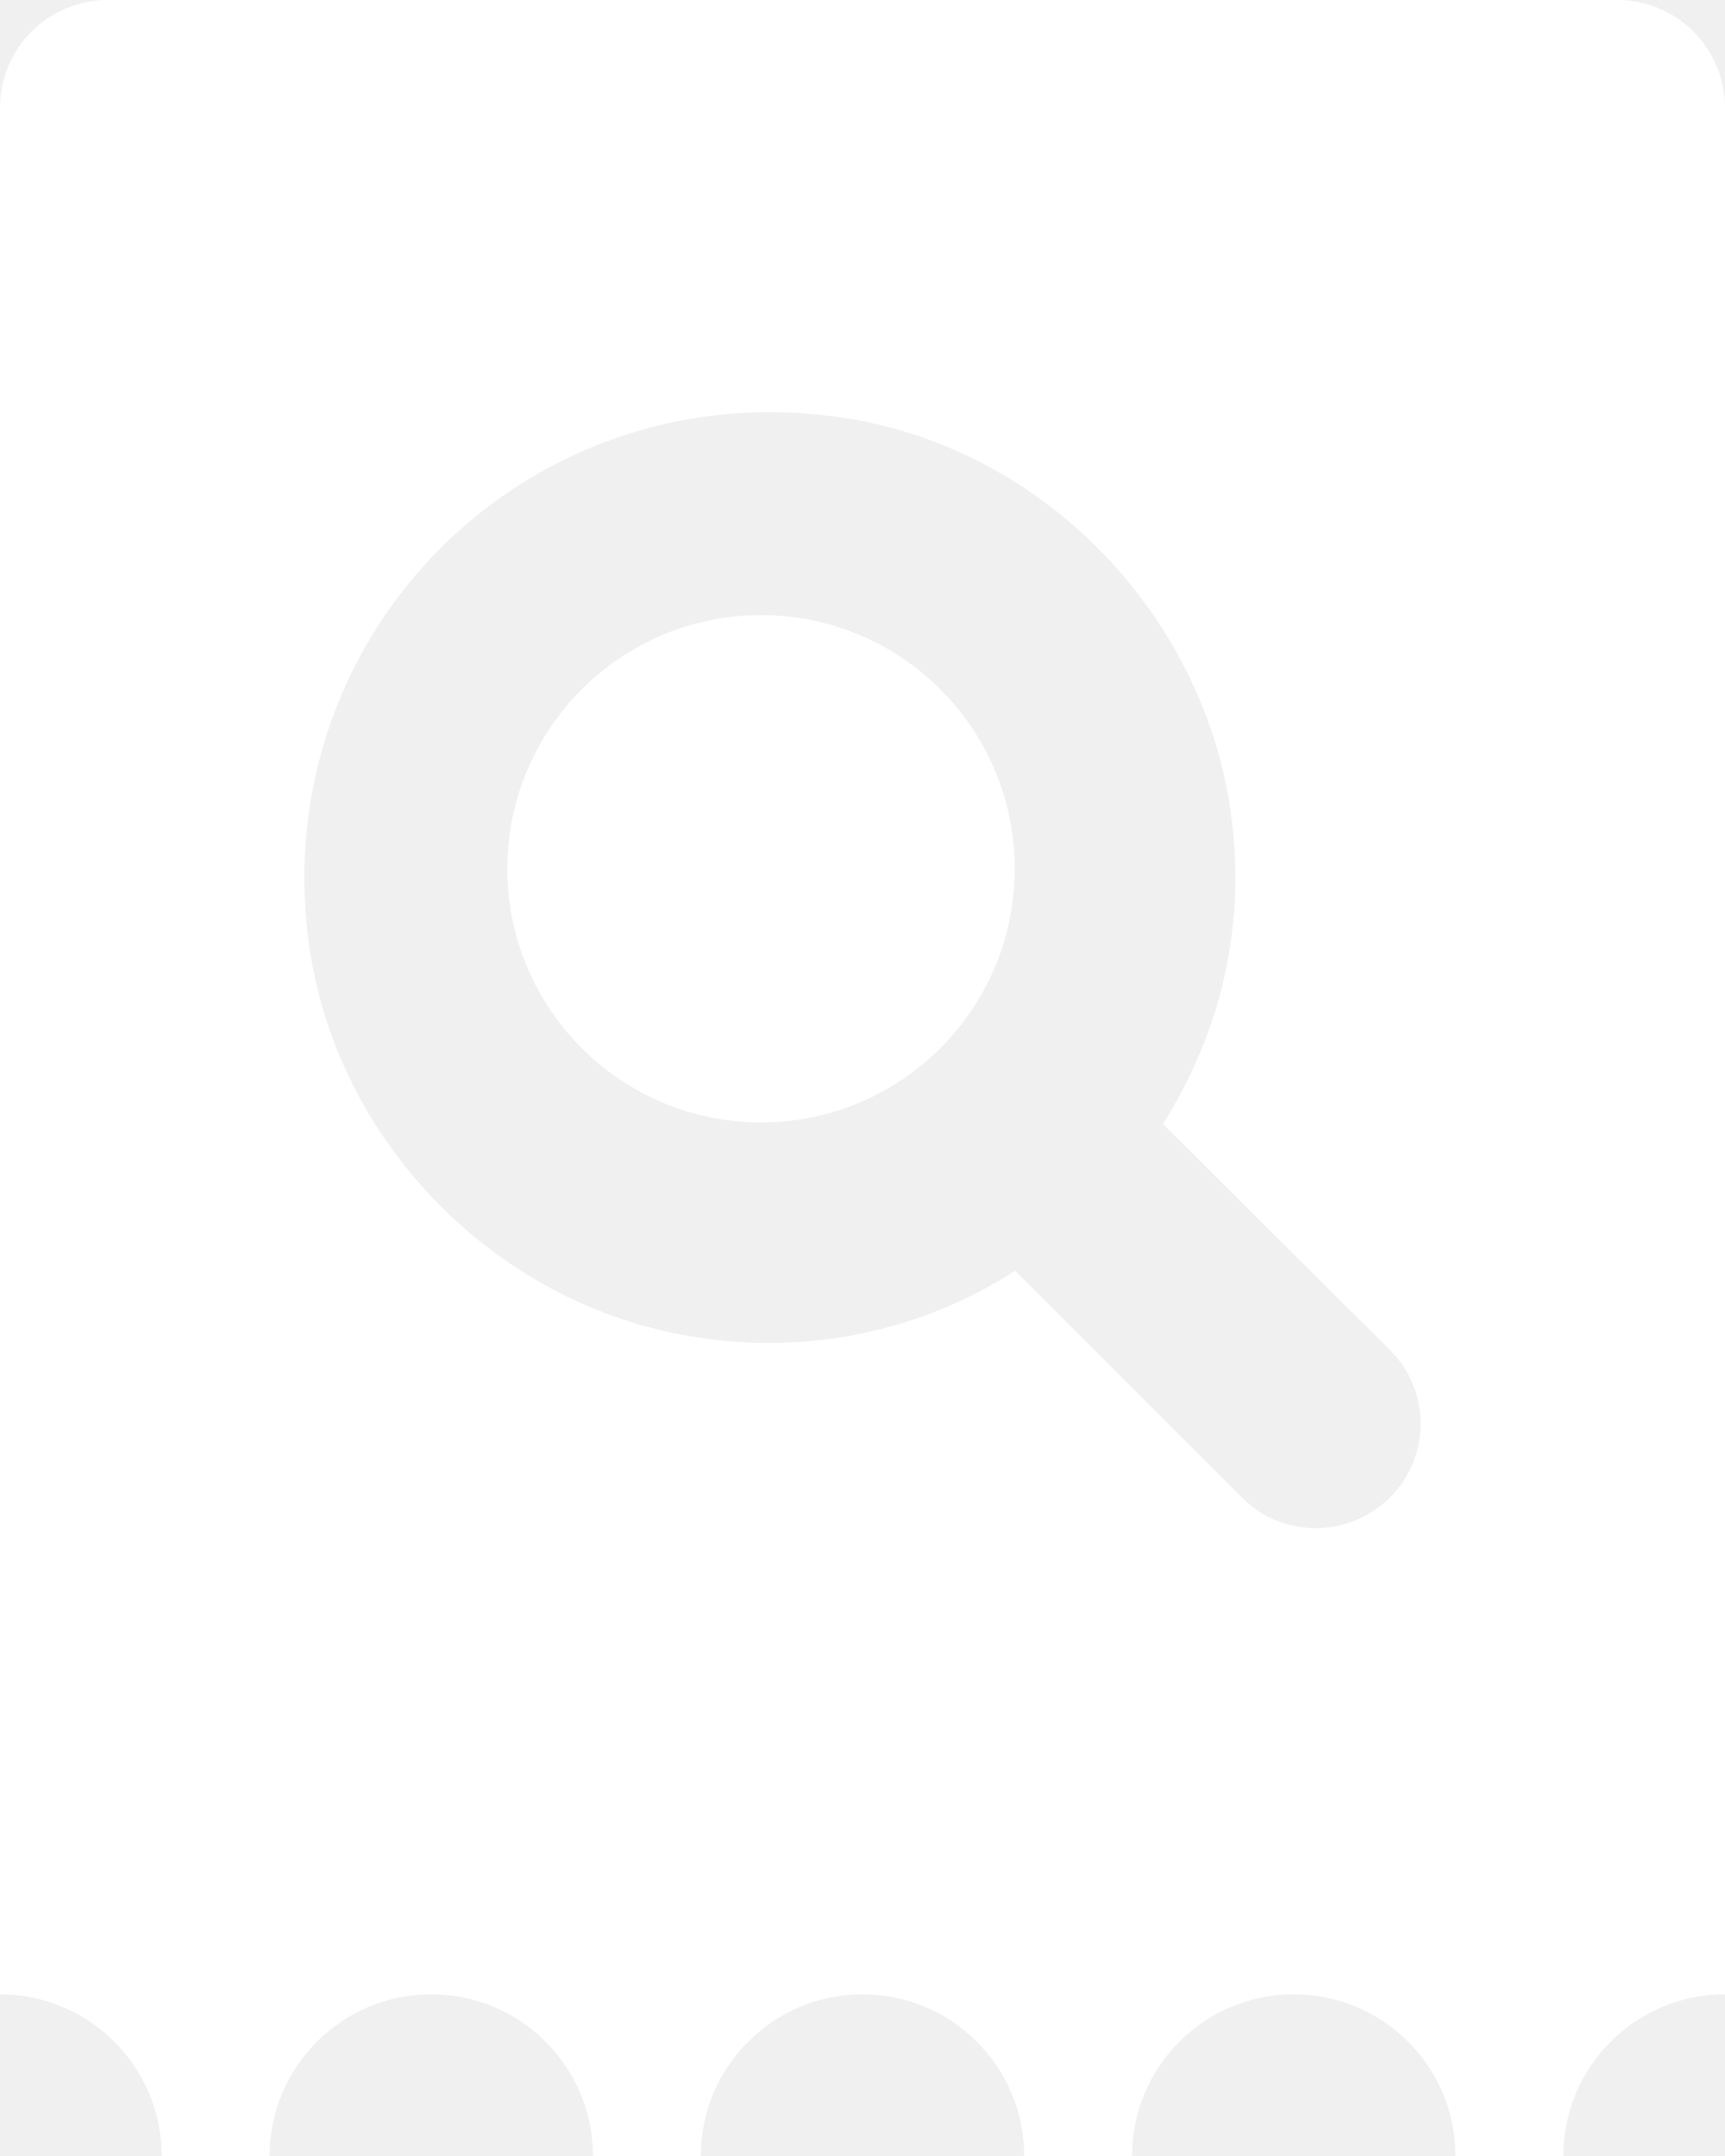
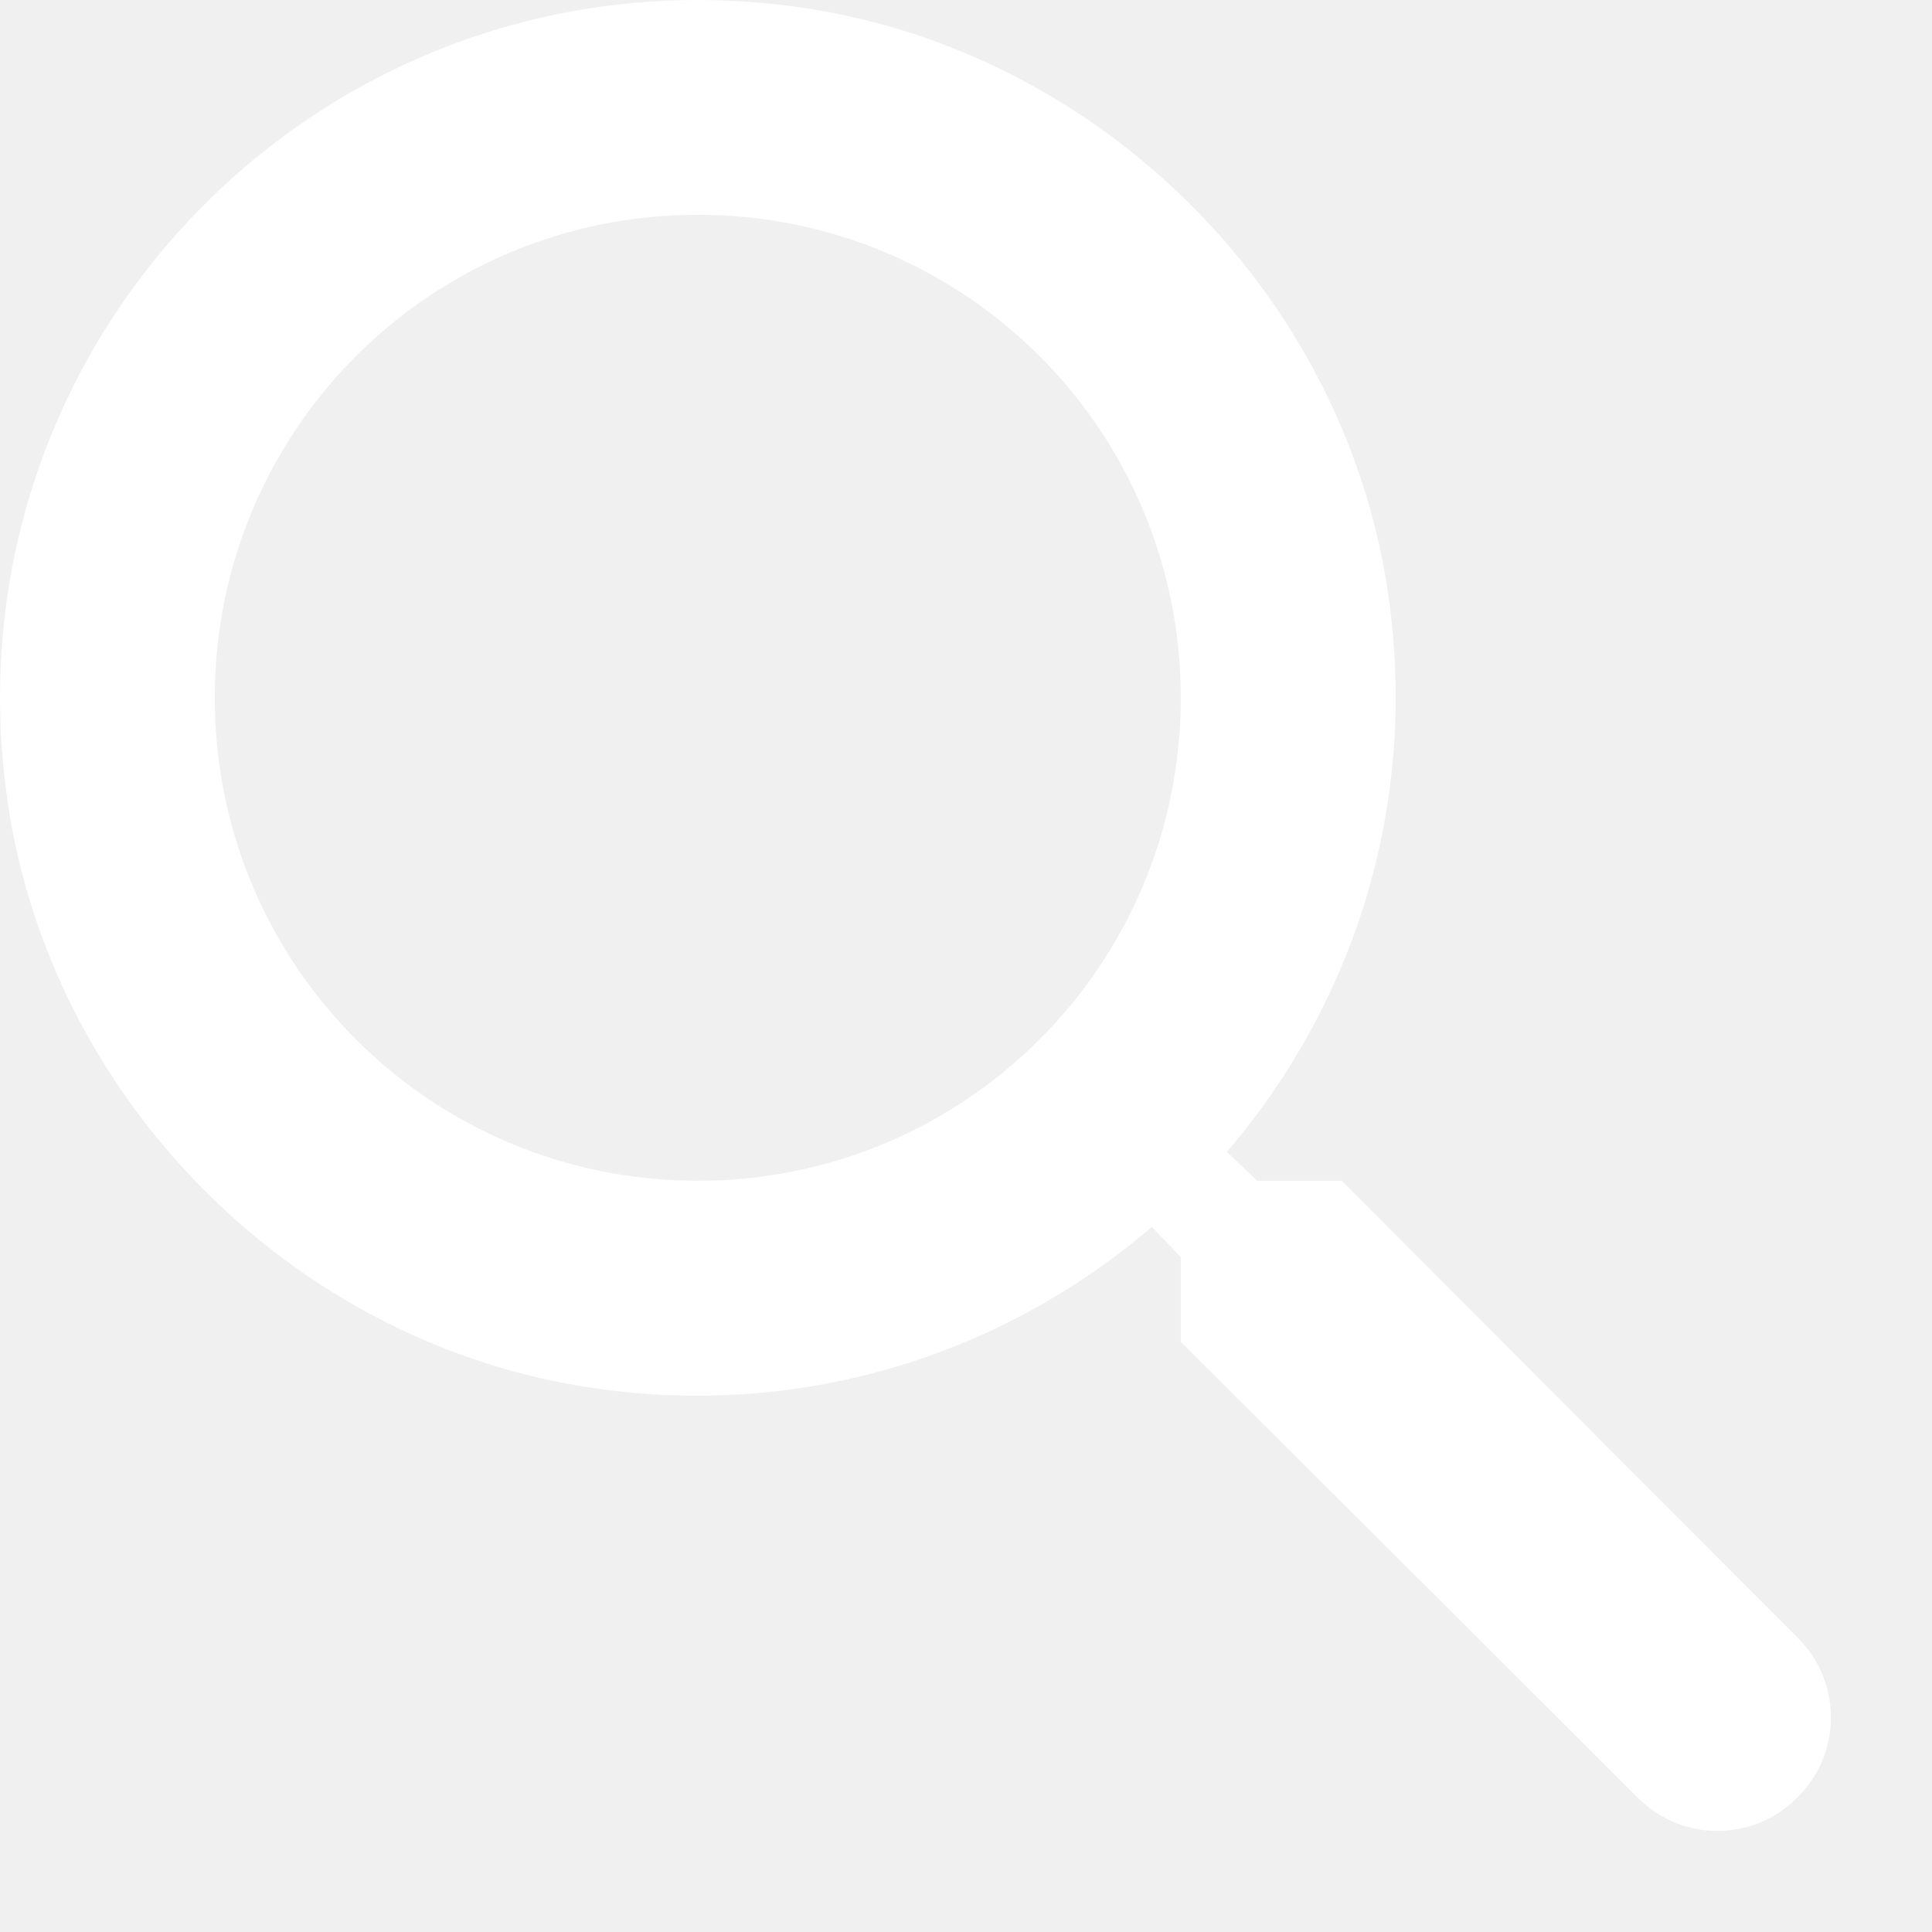
- <svg xmlns="http://www.w3.org/2000/svg" width="16" height="20" viewBox="0 0 16 20" fill="none">
-   <path fill-rule="evenodd" clip-rule="evenodd" d="M0 1C0 0.448 0.448 0 1 0H15C15.552 0 16 0.448 16 1V18.5C15.172 18.5 14.5 19.172 14.5 20H13.5C13.5 19.172 12.828 18.5 12 18.5C11.172 18.5 10.5 19.172 10.5 20H9.5C9.5 19.172 8.828 18.5 8 18.5C7.172 18.5 6.5 19.172 6.5 20H5.5C5.5 19.172 4.828 18.5 4 18.5C3.172 18.5 2.5 19.172 2.5 20H1.5C1.5 19.172 0.828 18.5 0 18.5V1ZM9.416 11.788C8.554 12.344 7.47 12.594 6.33 12.383C4.527 12.047 3.09 10.533 2.859 8.711C2.495 5.826 4.949 3.42 7.854 3.88C9.656 4.168 11.103 5.644 11.401 7.436C11.583 8.548 11.324 9.574 10.787 10.427L12.896 12.527C13.27 12.9 13.27 13.514 12.896 13.888C12.513 14.271 11.899 14.271 11.525 13.897L9.416 11.788ZM4.706 8.059C4.706 6.76 5.76 5.706 7.059 5.706C8.358 5.706 9.412 6.76 9.412 8.059C9.412 9.358 8.358 10.412 7.059 10.412C5.76 10.412 4.706 9.358 4.706 8.059Z" fill="white" />
+ <svg xmlns="http://www.w3.org/2000/svg" width="18" height="18" viewBox="0 0 18 18" fill="none">
+   <path fill-rule="evenodd" clip-rule="evenodd" d="M12.501 11.001H11.711L11.431 10.731C12.631 9.331 13.251 7.421 12.911 5.391C12.441 2.611 10.121 0.391 7.321 0.051C3.091 -0.469 -0.469 3.091 0.051 7.321C0.391 10.121 2.611 12.441 5.391 12.911C7.421 13.251 9.331 12.631 10.731 11.431L11.001 11.711V12.501L15.261 16.751C15.671 17.161 16.331 17.161 16.741 16.751L16.751 16.741C17.161 16.331 17.161 15.671 16.751 15.261L12.501 11.001ZM6.501 11.001C4.011 11.001 2.001 8.991 2.001 6.501C2.001 4.011 4.011 2.001 6.501 2.001C8.991 2.001 11.001 4.011 11.001 6.501C11.001 8.991 8.991 11.001 6.501 11.001Z" fill="white" />
</svg>
